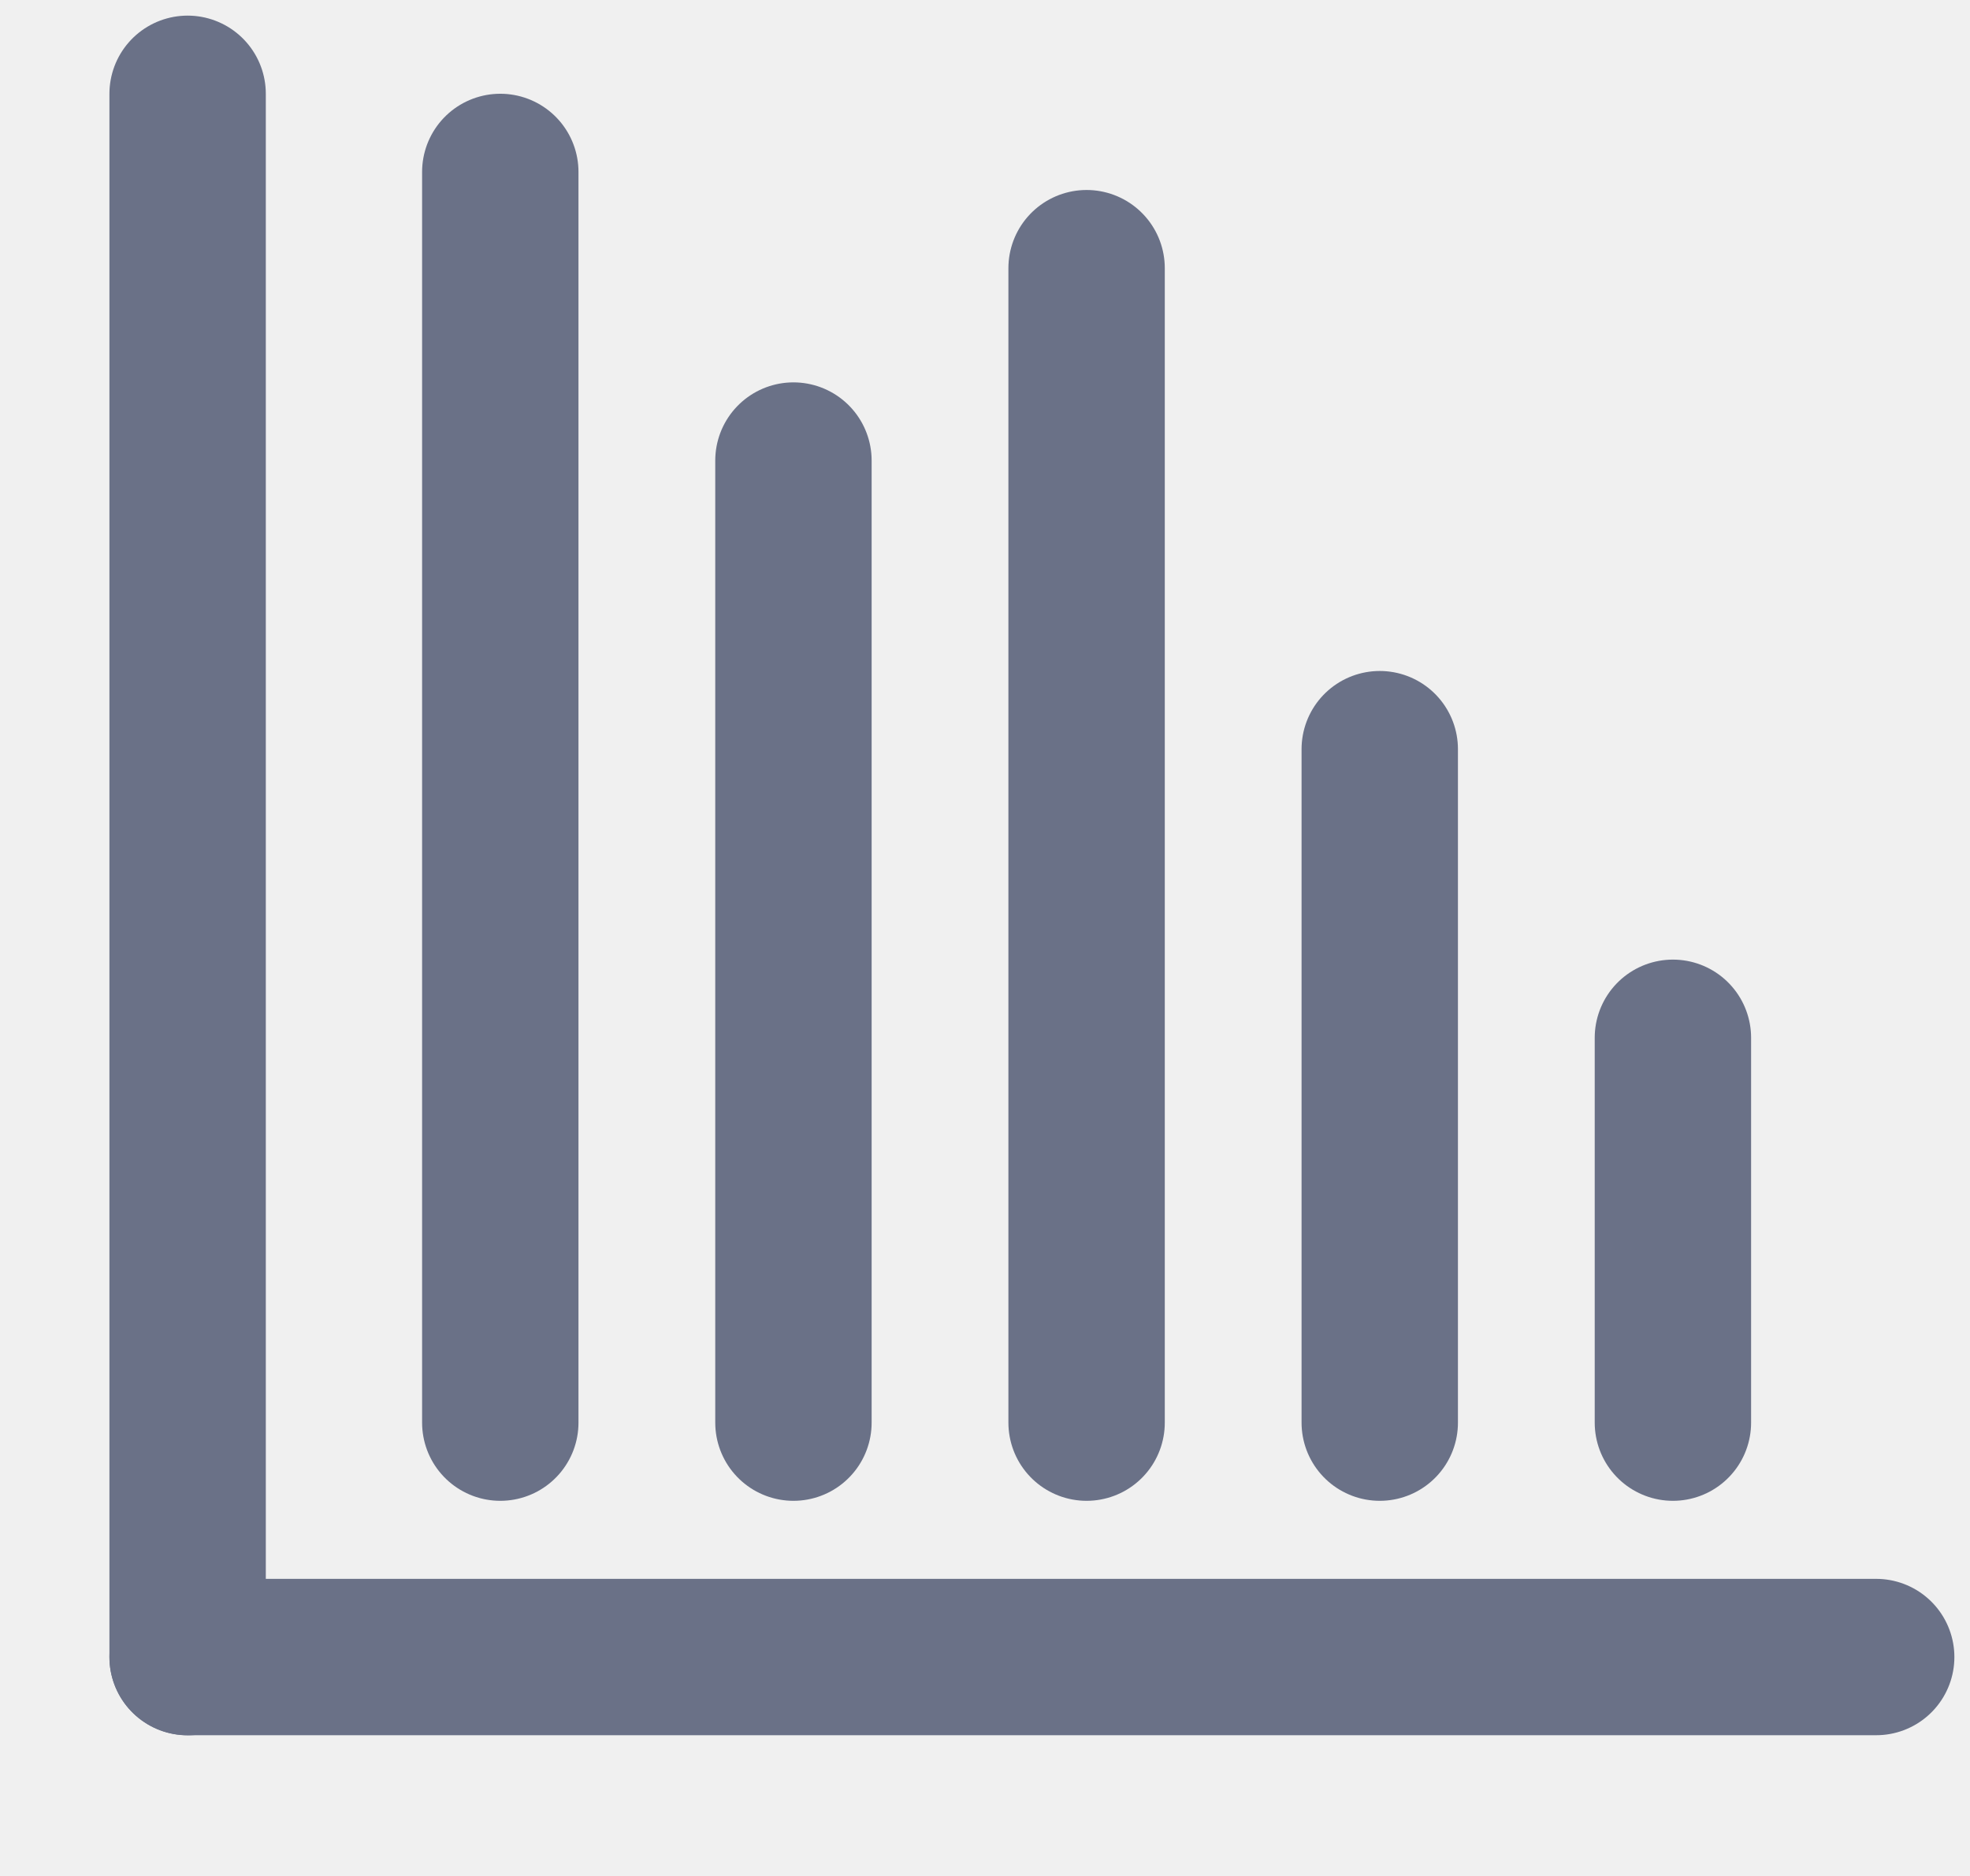
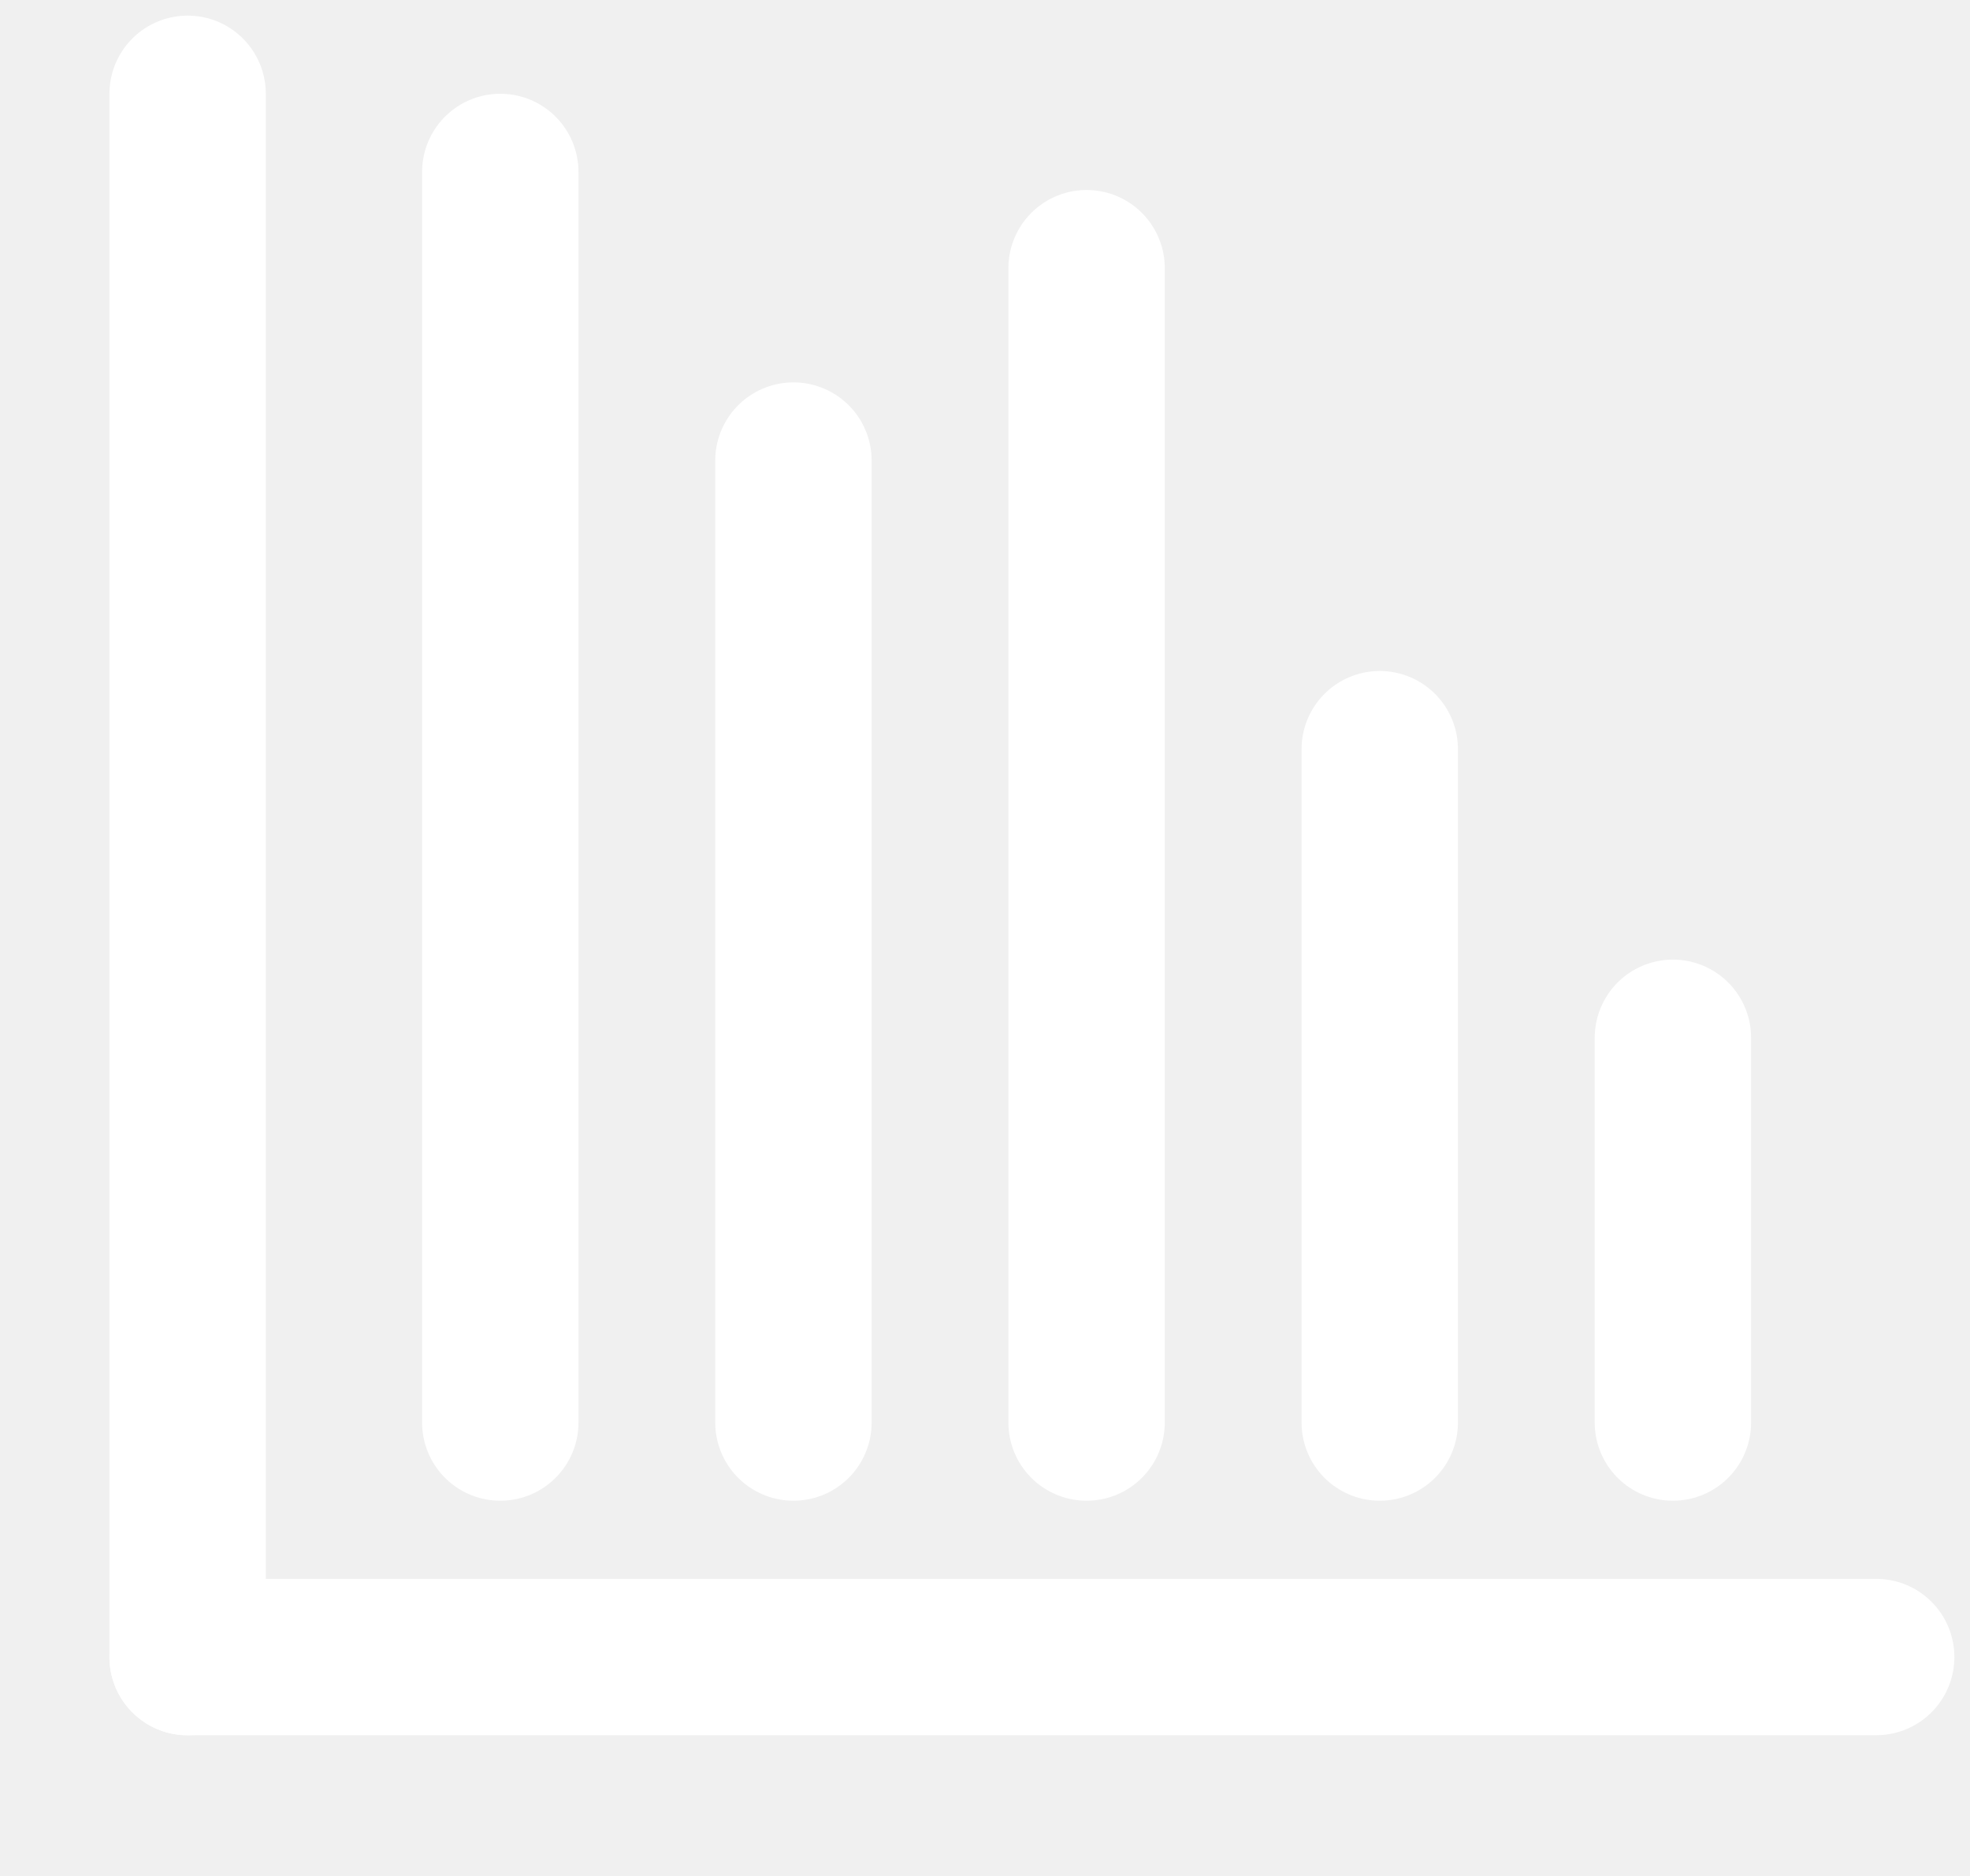
<svg xmlns="http://www.w3.org/2000/svg" width="21" height="20" viewBox="0 0 21 20" fill="none">
-   <path d="M2 1L2 9.333L2 17.667" stroke="#6A7187" stroke-width="1.667" stroke-linecap="round" stroke-linejoin="round" />
-   <path d="M20 17.666H10.333L2 17.666" stroke="#6A7187" stroke-width="1.667" stroke-linecap="round" stroke-linejoin="round" />
-   <path d="M5.333 1.833V15.167M8.458 4.91V15.167M11.583 2.859V15.167M14.708 7.987V15.167M17.833 11.064V15.167" stroke="#6A7187" stroke-width="1.667" stroke-linecap="round" stroke-linejoin="round" />
+   <path d="M2 1L2 9.333L2 17.667" stroke="white" stroke-width="1.667" stroke-linecap="round" stroke-linejoin="round" />
+   <path d="M20 17.666H10.333L2 17.666" stroke="white" stroke-width="1.667" stroke-linecap="round" stroke-linejoin="round" />
+   <path d="M5.333 1.833V15.166M8.458 4.91V15.166M11.583 2.859V15.166M14.708 7.987V15.166M17.833 11.064V15.166" stroke="white" stroke-width="1.667" stroke-linecap="round" stroke-linejoin="round" />
</svg>
